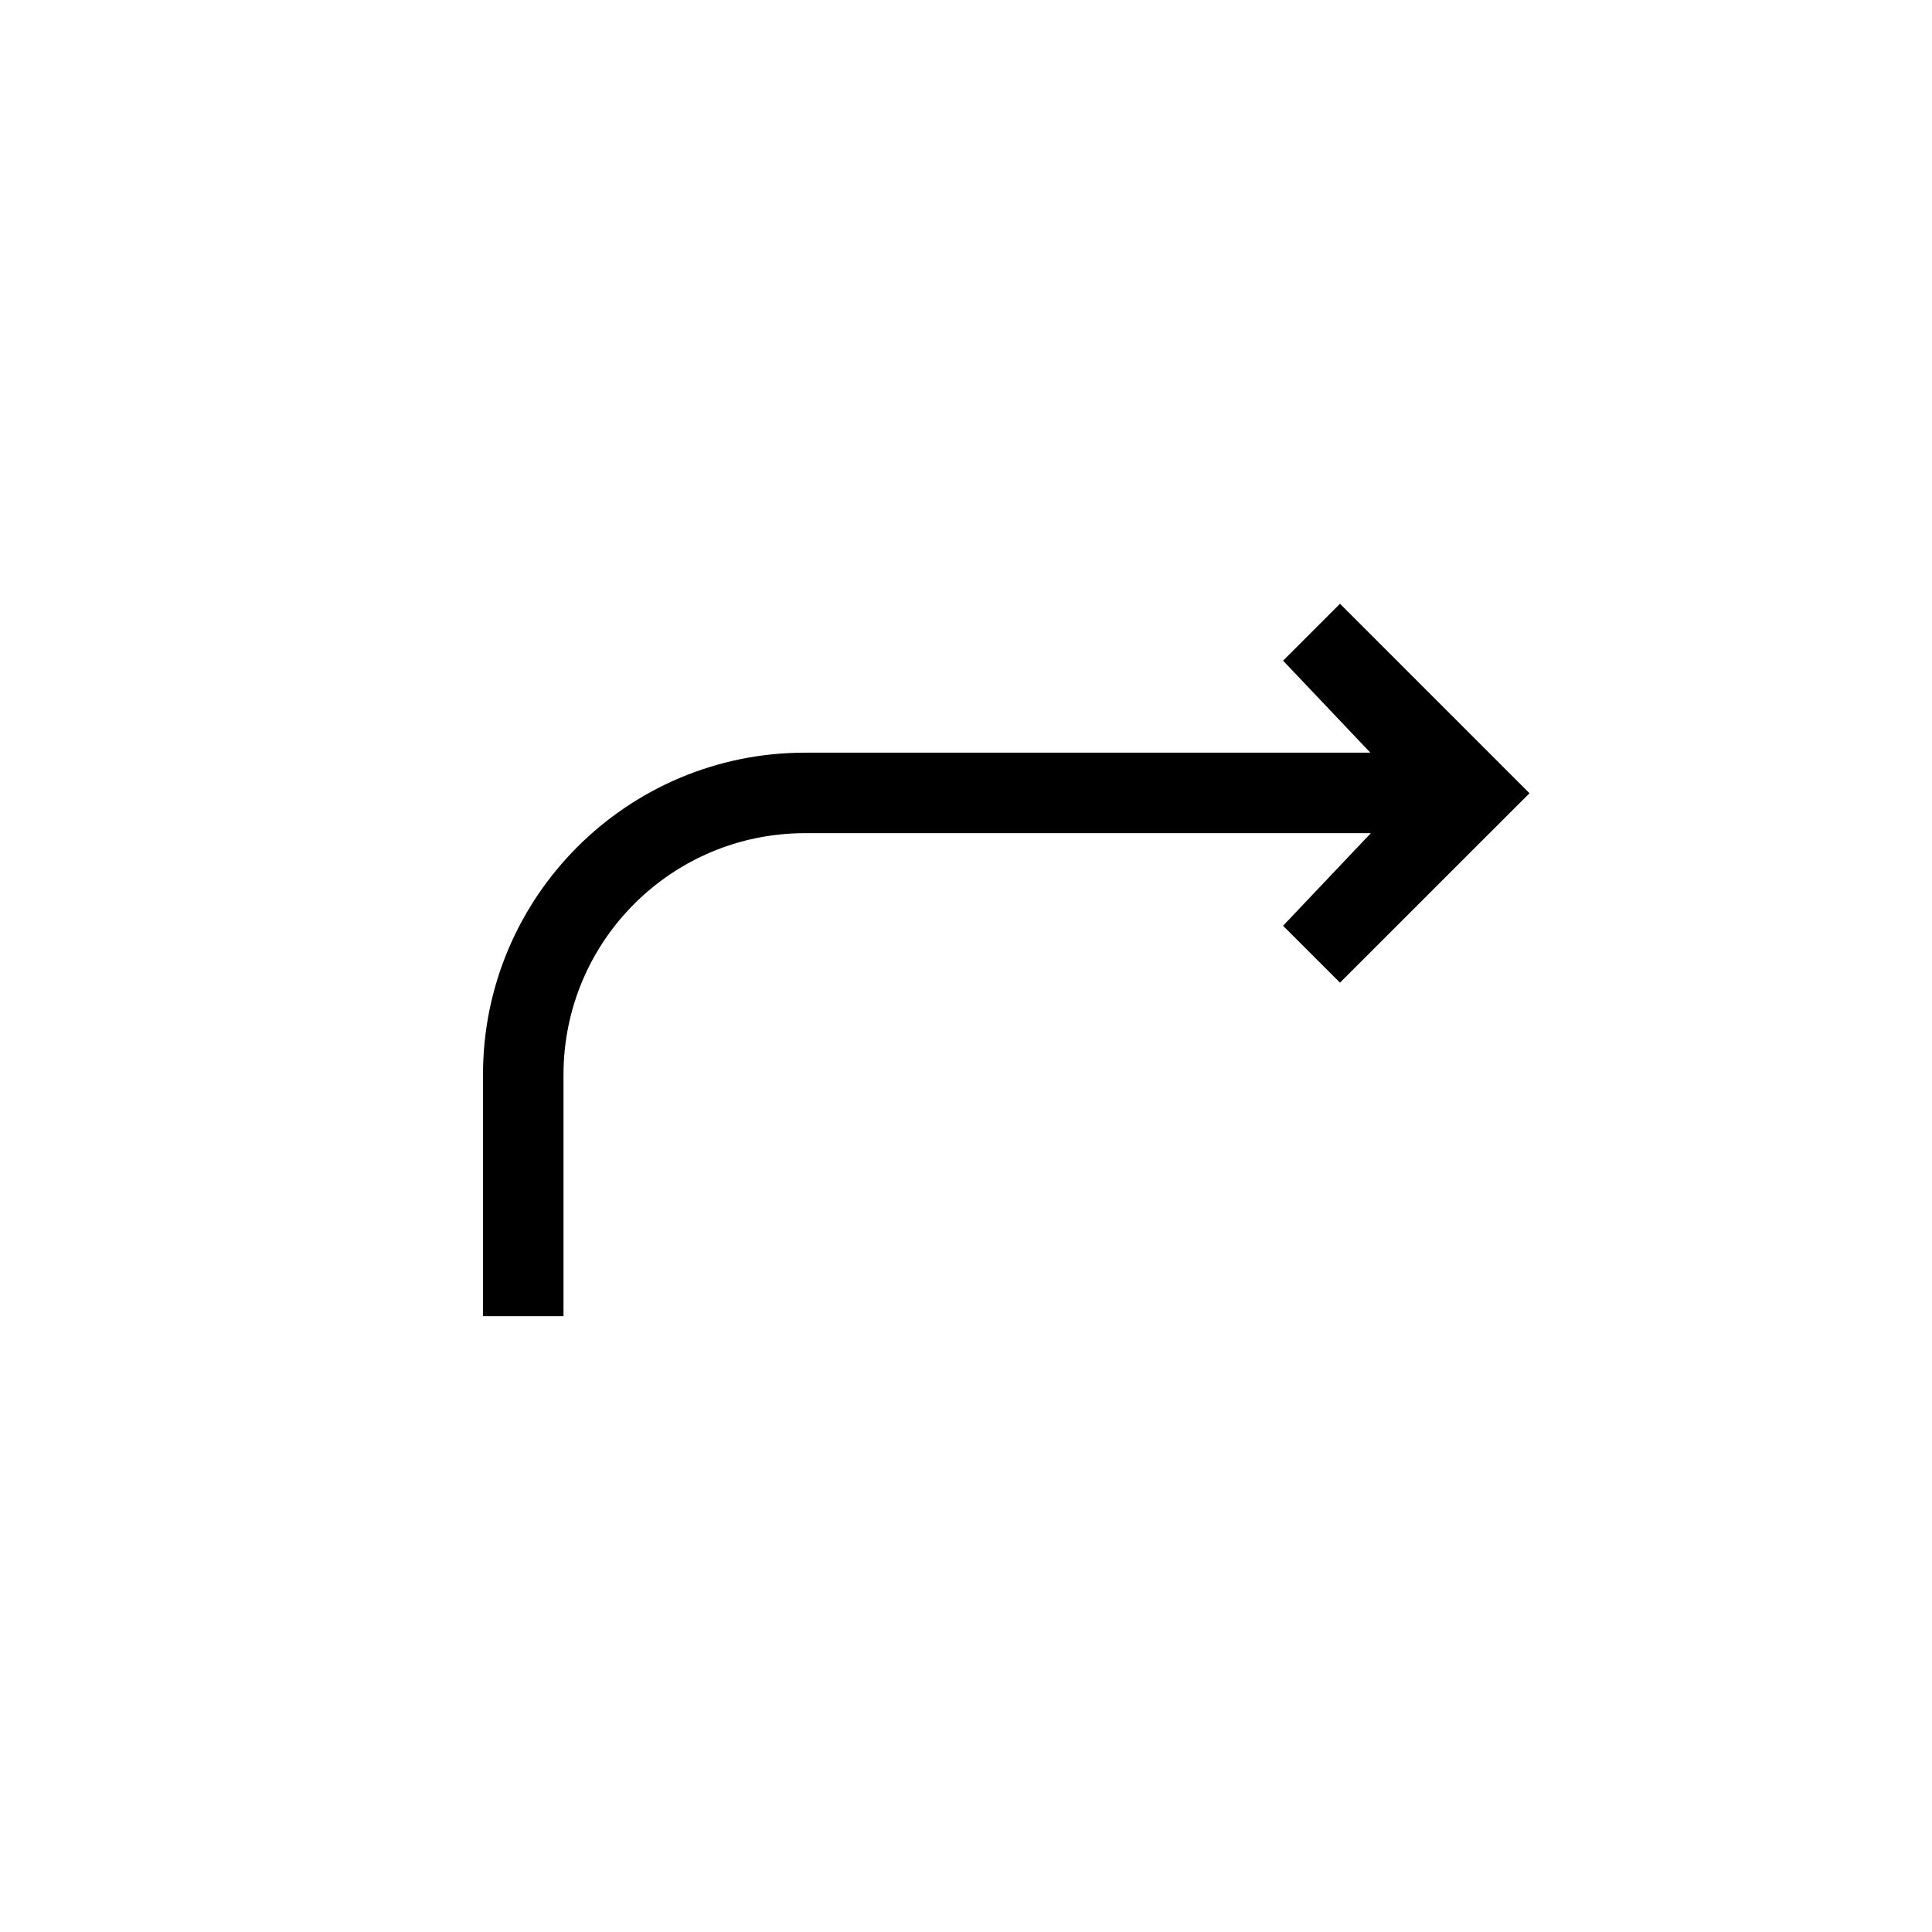
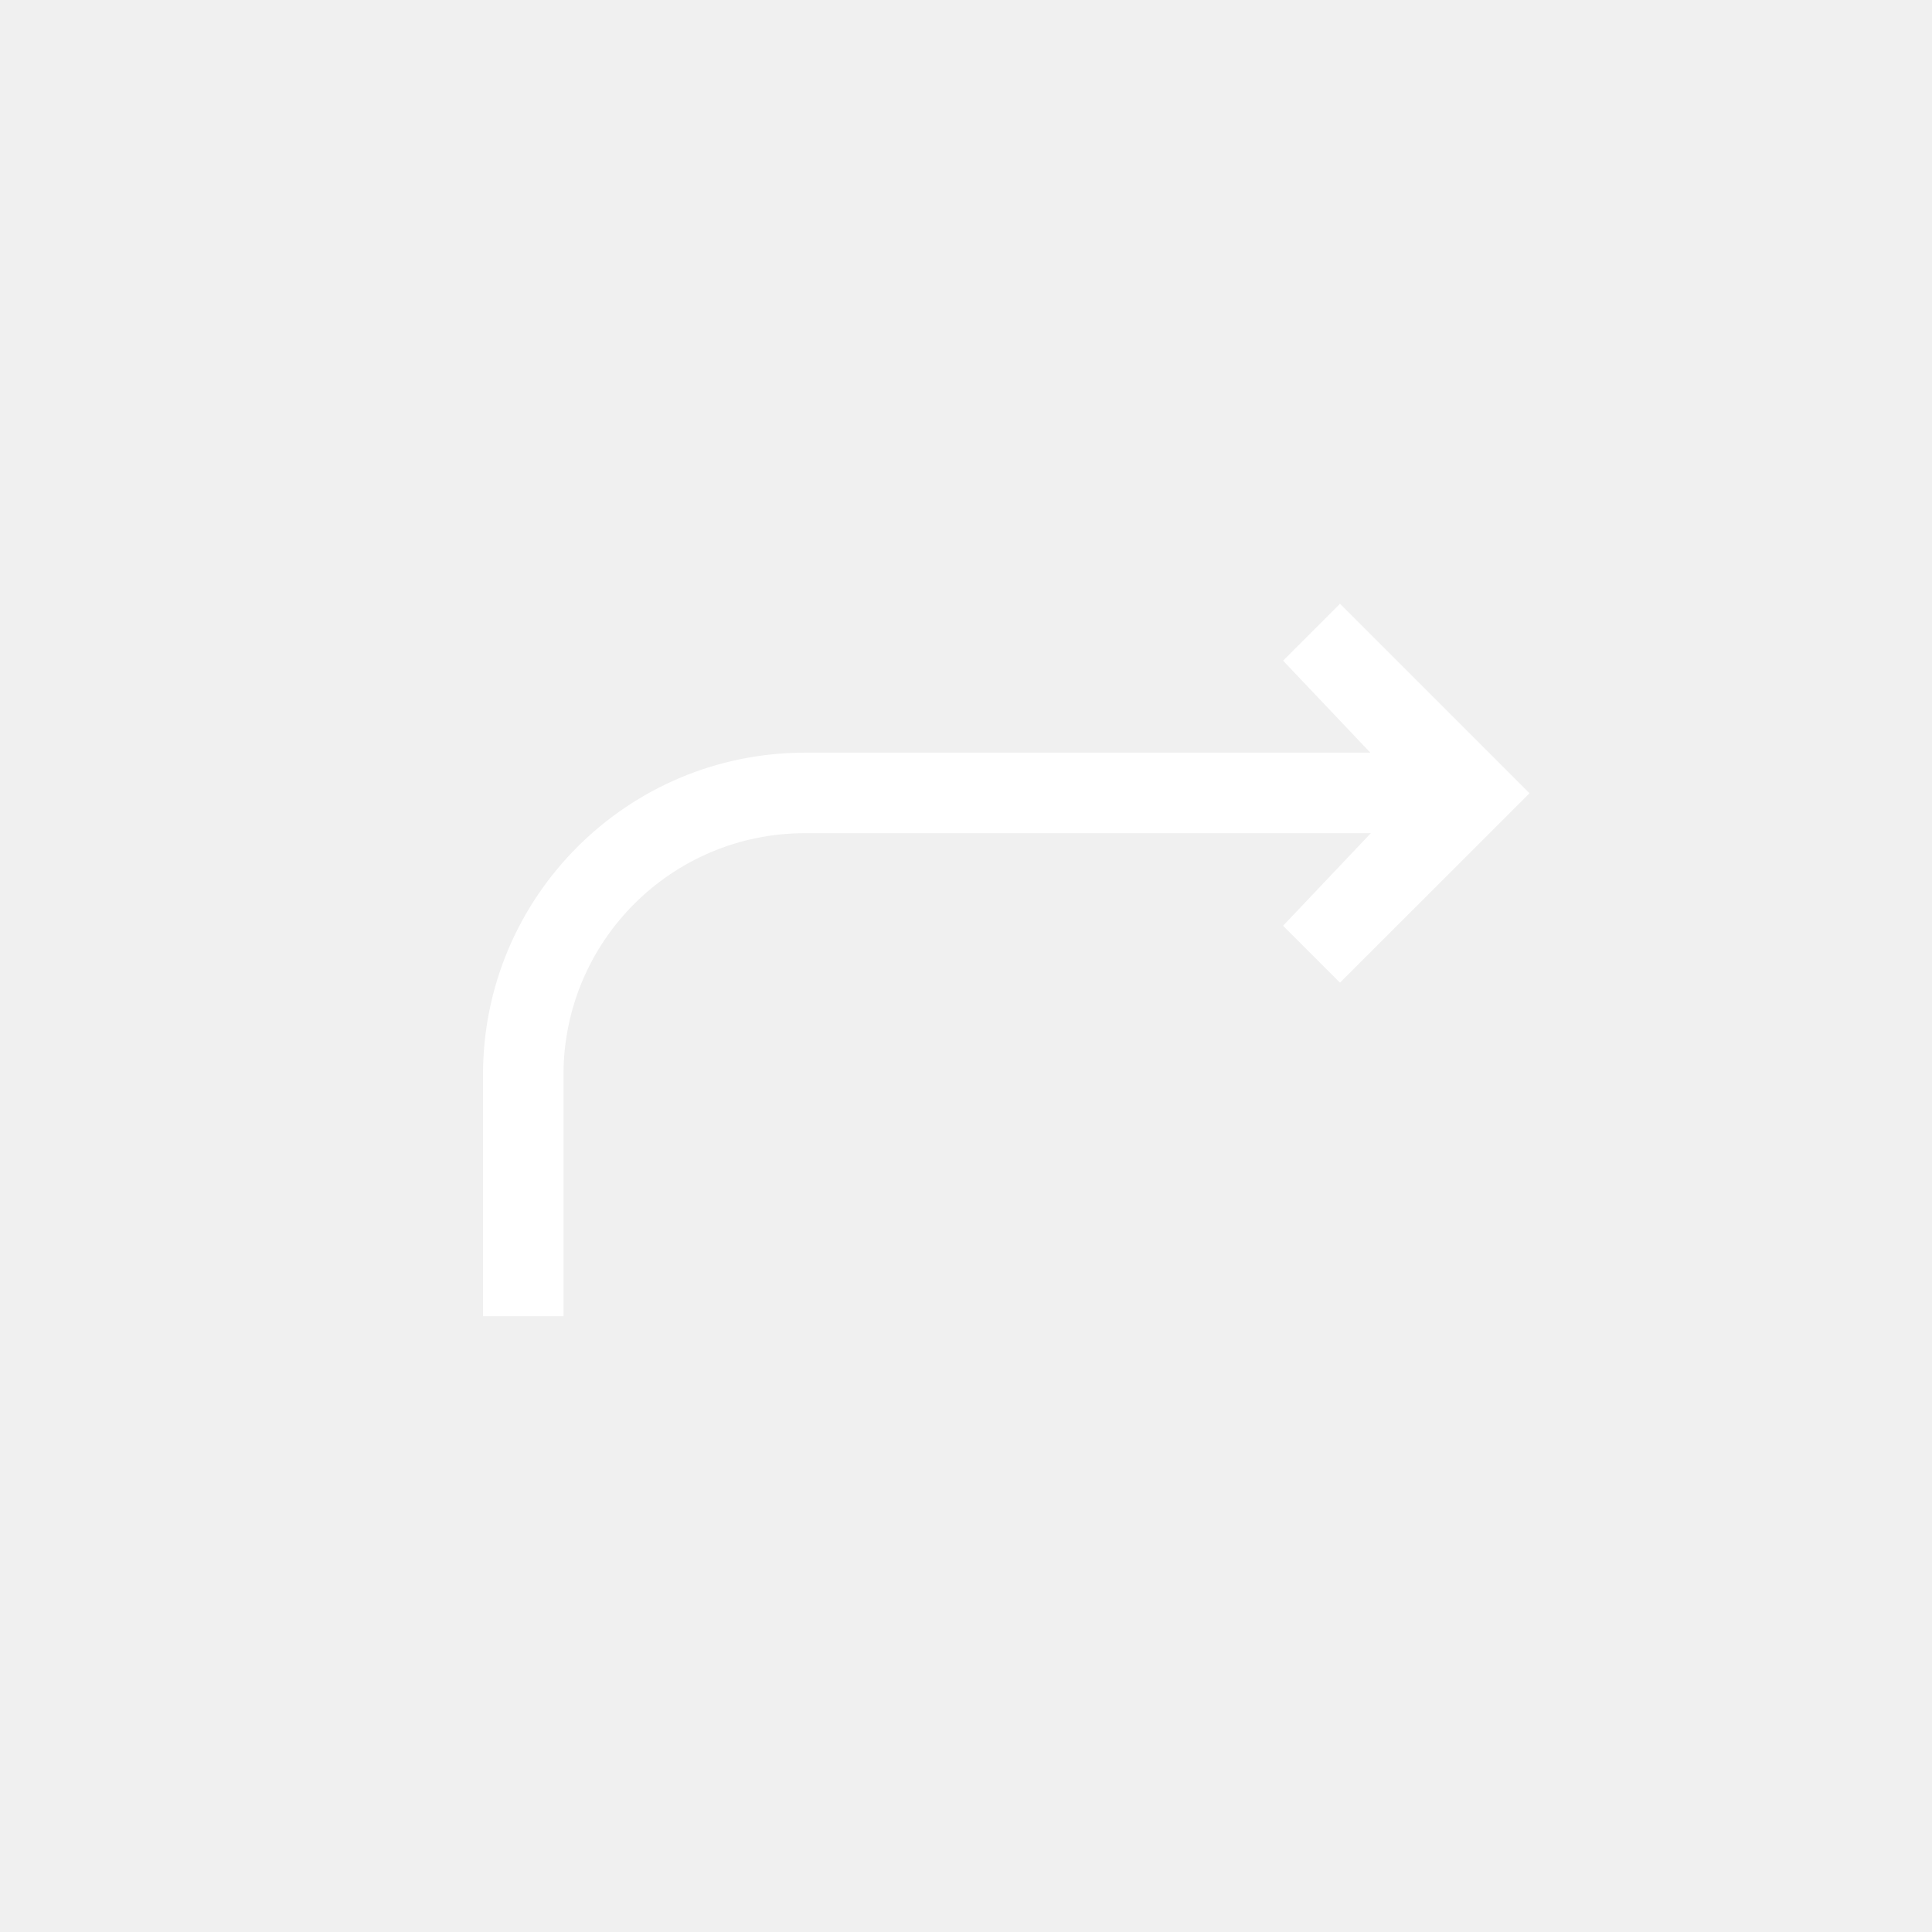
<svg xmlns="http://www.w3.org/2000/svg" width="24" height="24" viewBox="0 0 24 24" fill="none">
-   <rect width="24" height="24" fill="white" />
-   <path d="M16.646 7.5L15.939 8.207L17.023 9.35L10 9.35C7.791 9.35 6 11.141 6 13.35L6 16.35H7L7 13.35C7 11.693 8.343 10.35 10 10.35L17.029 10.35L15.939 11.5L16.646 12.207L19 9.854L16.646 7.5Z" fill="black" />
+   <rect width="24" height="24" />
+   <path d="M16.646 7.5L15.939 8.207L17.023 9.35L10 9.35C7.791 9.35 6 11.141 6 13.35L6 16.35H7L7 13.35C7 11.693 8.343 10.35 10 10.35L17.029 10.35L15.939 11.5L16.646 12.207L19 9.854L16.646 7.5Z" fill="white" />
</svg>
